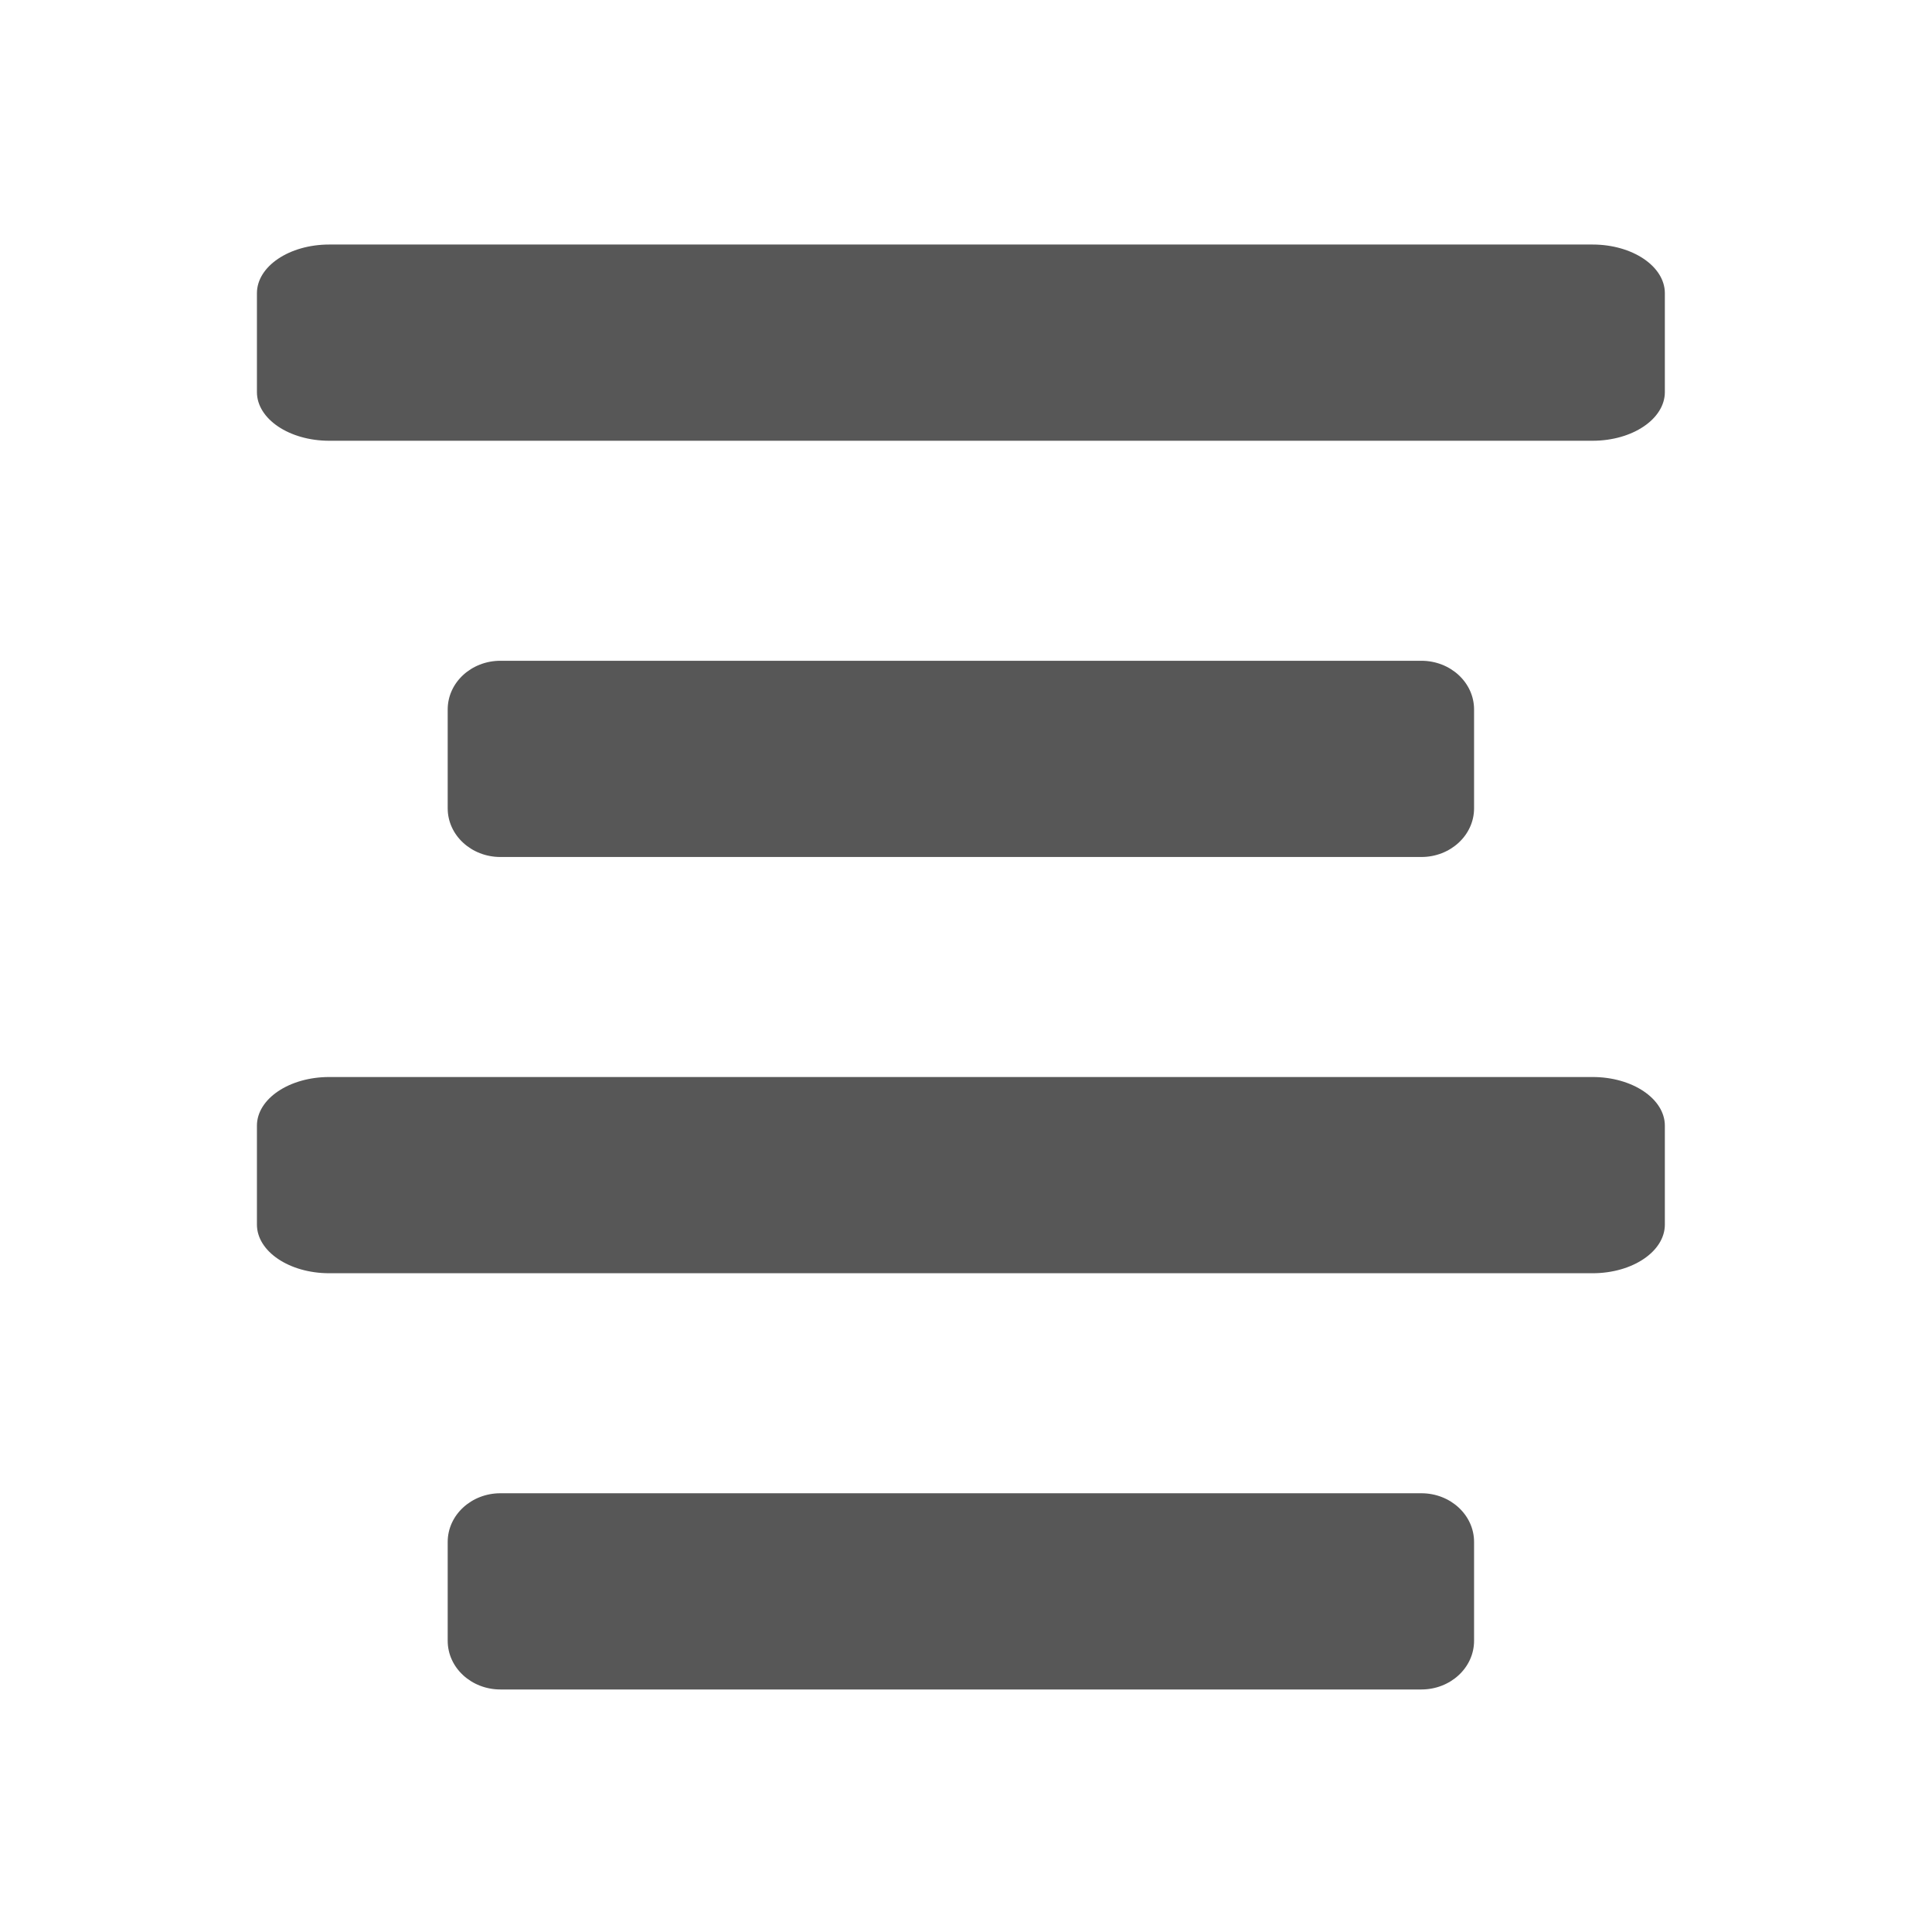
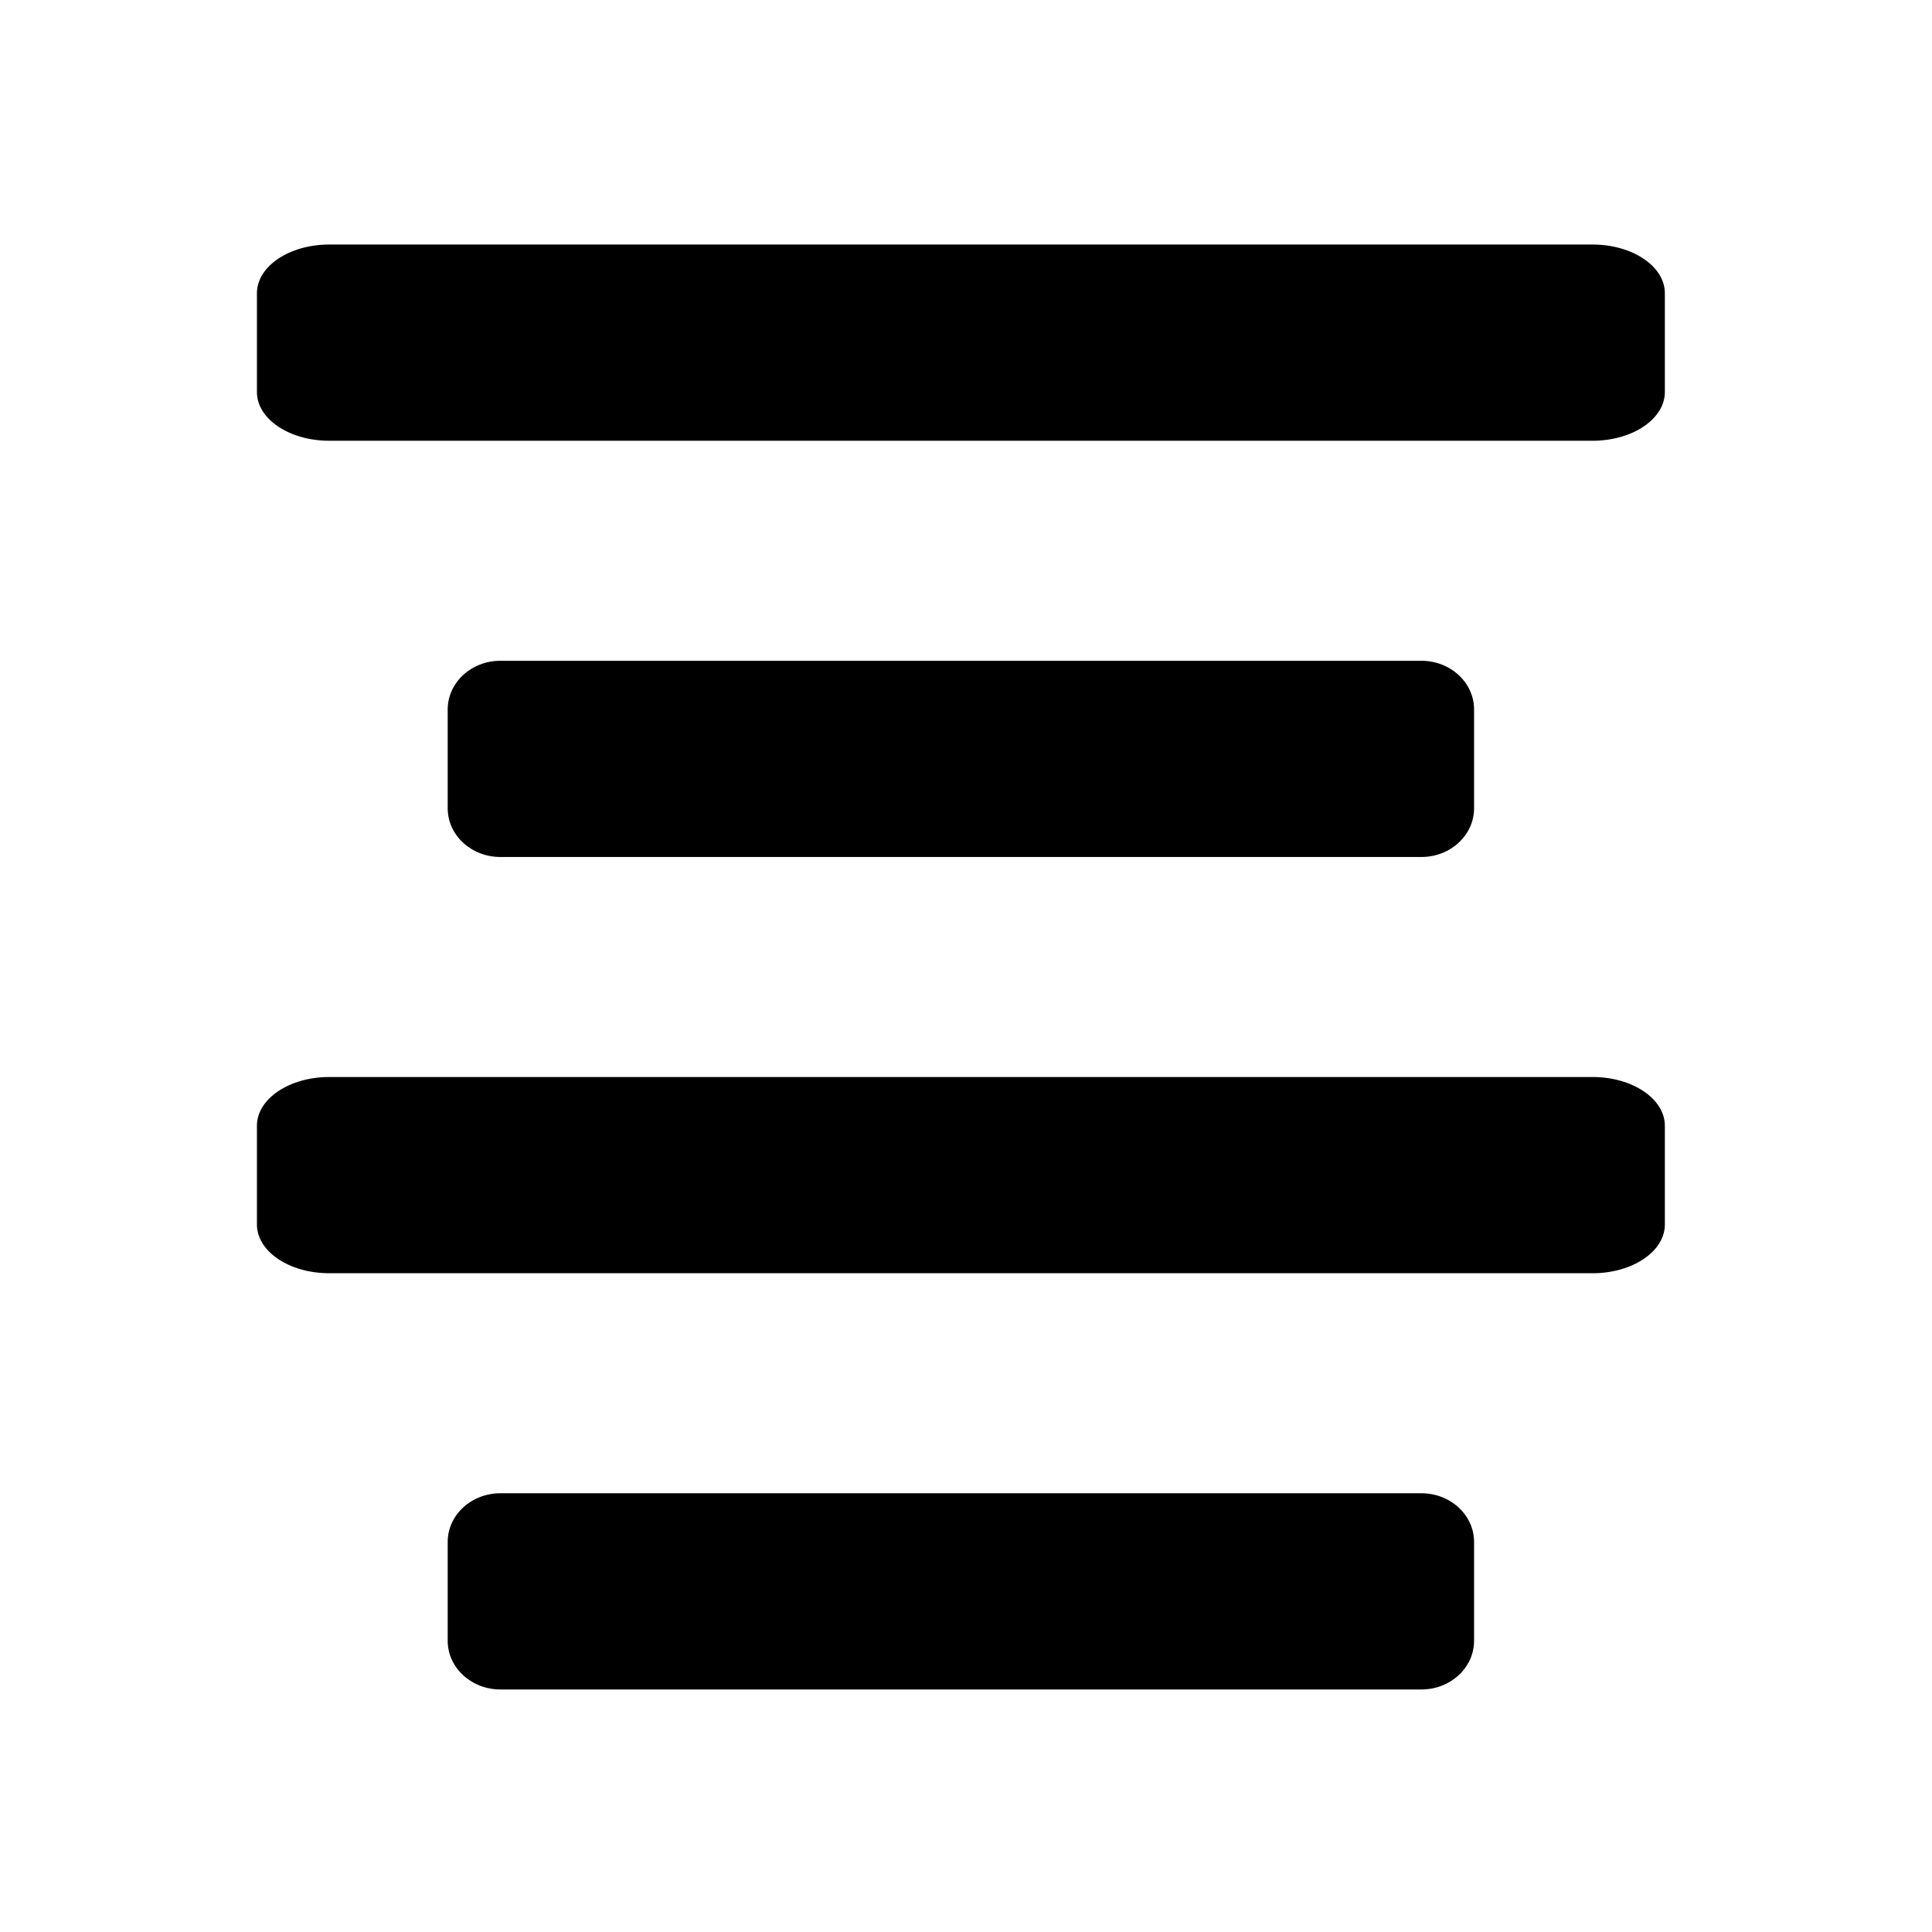
<svg xmlns="http://www.w3.org/2000/svg" width="128" height="128" id="svg4289" version="1.0">
  <defs id="defs4291">
    <linearGradient id="linearGradient4622">
      <stop style="stop-color:#dabce7;stop-opacity:1;" offset="0" id="stop4624" />
      <stop style="stop-color:#efe8ef;stop-opacity:1;" offset="1" id="stop4626" />
    </linearGradient>
  </defs>
  <g id="layer1">
    <g id="g2433">
-       <rect style="opacity:0.66;fill:#000000;fill-opacity:1;stroke:none;stroke-width:3;stroke-miterlimit:4;stroke-dasharray:none;stroke-opacity:1" id="rect2387" width="68" height="13" x="29.661" y="43.778" ry="3.226" rx="3.491" />
-       <rect rx="3.491" ry="3.226" y="98.932" x="29.661" height="13" width="68" id="rect2425" style="opacity:0.66;fill:#000000;fill-opacity:1;stroke:none;stroke-width:3;stroke-miterlimit:4;stroke-dasharray:none;stroke-opacity:1" />
-       <rect style="opacity:0.66;fill:#000000;fill-opacity:1;stroke:none;stroke-width:3;stroke-miterlimit:4;stroke-dasharray:none;stroke-opacity:1" id="rect2429" width="93.279" height="13" x="17.022" y="16.201" ry="3.226" rx="4.789" />
-       <rect rx="4.789" ry="3.226" y="71.355" x="17.022" height="13" width="93.279" id="rect2431" style="opacity:0.66;fill:#000000;fill-opacity:1;stroke:none;stroke-width:3;stroke-miterlimit:4;stroke-dasharray:none;stroke-opacity:1" />
+       <rect style="opacity:1;fill:#000000;fill-opacity:1;stroke:none;stroke-width:3;stroke-miterlimit:4;stroke-dasharray:none;stroke-opacity:1" id="rect2387" width="68" height="13" x="29.661" y="43.778" ry="3.226" rx="3.491" />
+       <rect rx="3.491" ry="3.226" y="98.932" x="29.661" height="13" width="68" id="rect2425" style="opacity:1;fill:#000000;fill-opacity:1;stroke:none;stroke-width:3;stroke-miterlimit:4;stroke-dasharray:none;stroke-opacity:1" />
+       <rect style="opacity:1;fill:#000000;fill-opacity:1;stroke:none;stroke-width:3;stroke-miterlimit:4;stroke-dasharray:none;stroke-opacity:1" id="rect2429" width="93.279" height="13" x="17.022" y="16.201" ry="3.226" rx="4.789" />
+       <rect rx="4.789" ry="3.226" y="71.355" x="17.022" height="13" width="93.279" id="rect2431" style="opacity:1;fill:#000000;fill-opacity:1;stroke:none;stroke-width:3;stroke-miterlimit:4;stroke-dasharray:none;stroke-opacity:1" />
    </g>
  </g>
</svg>
